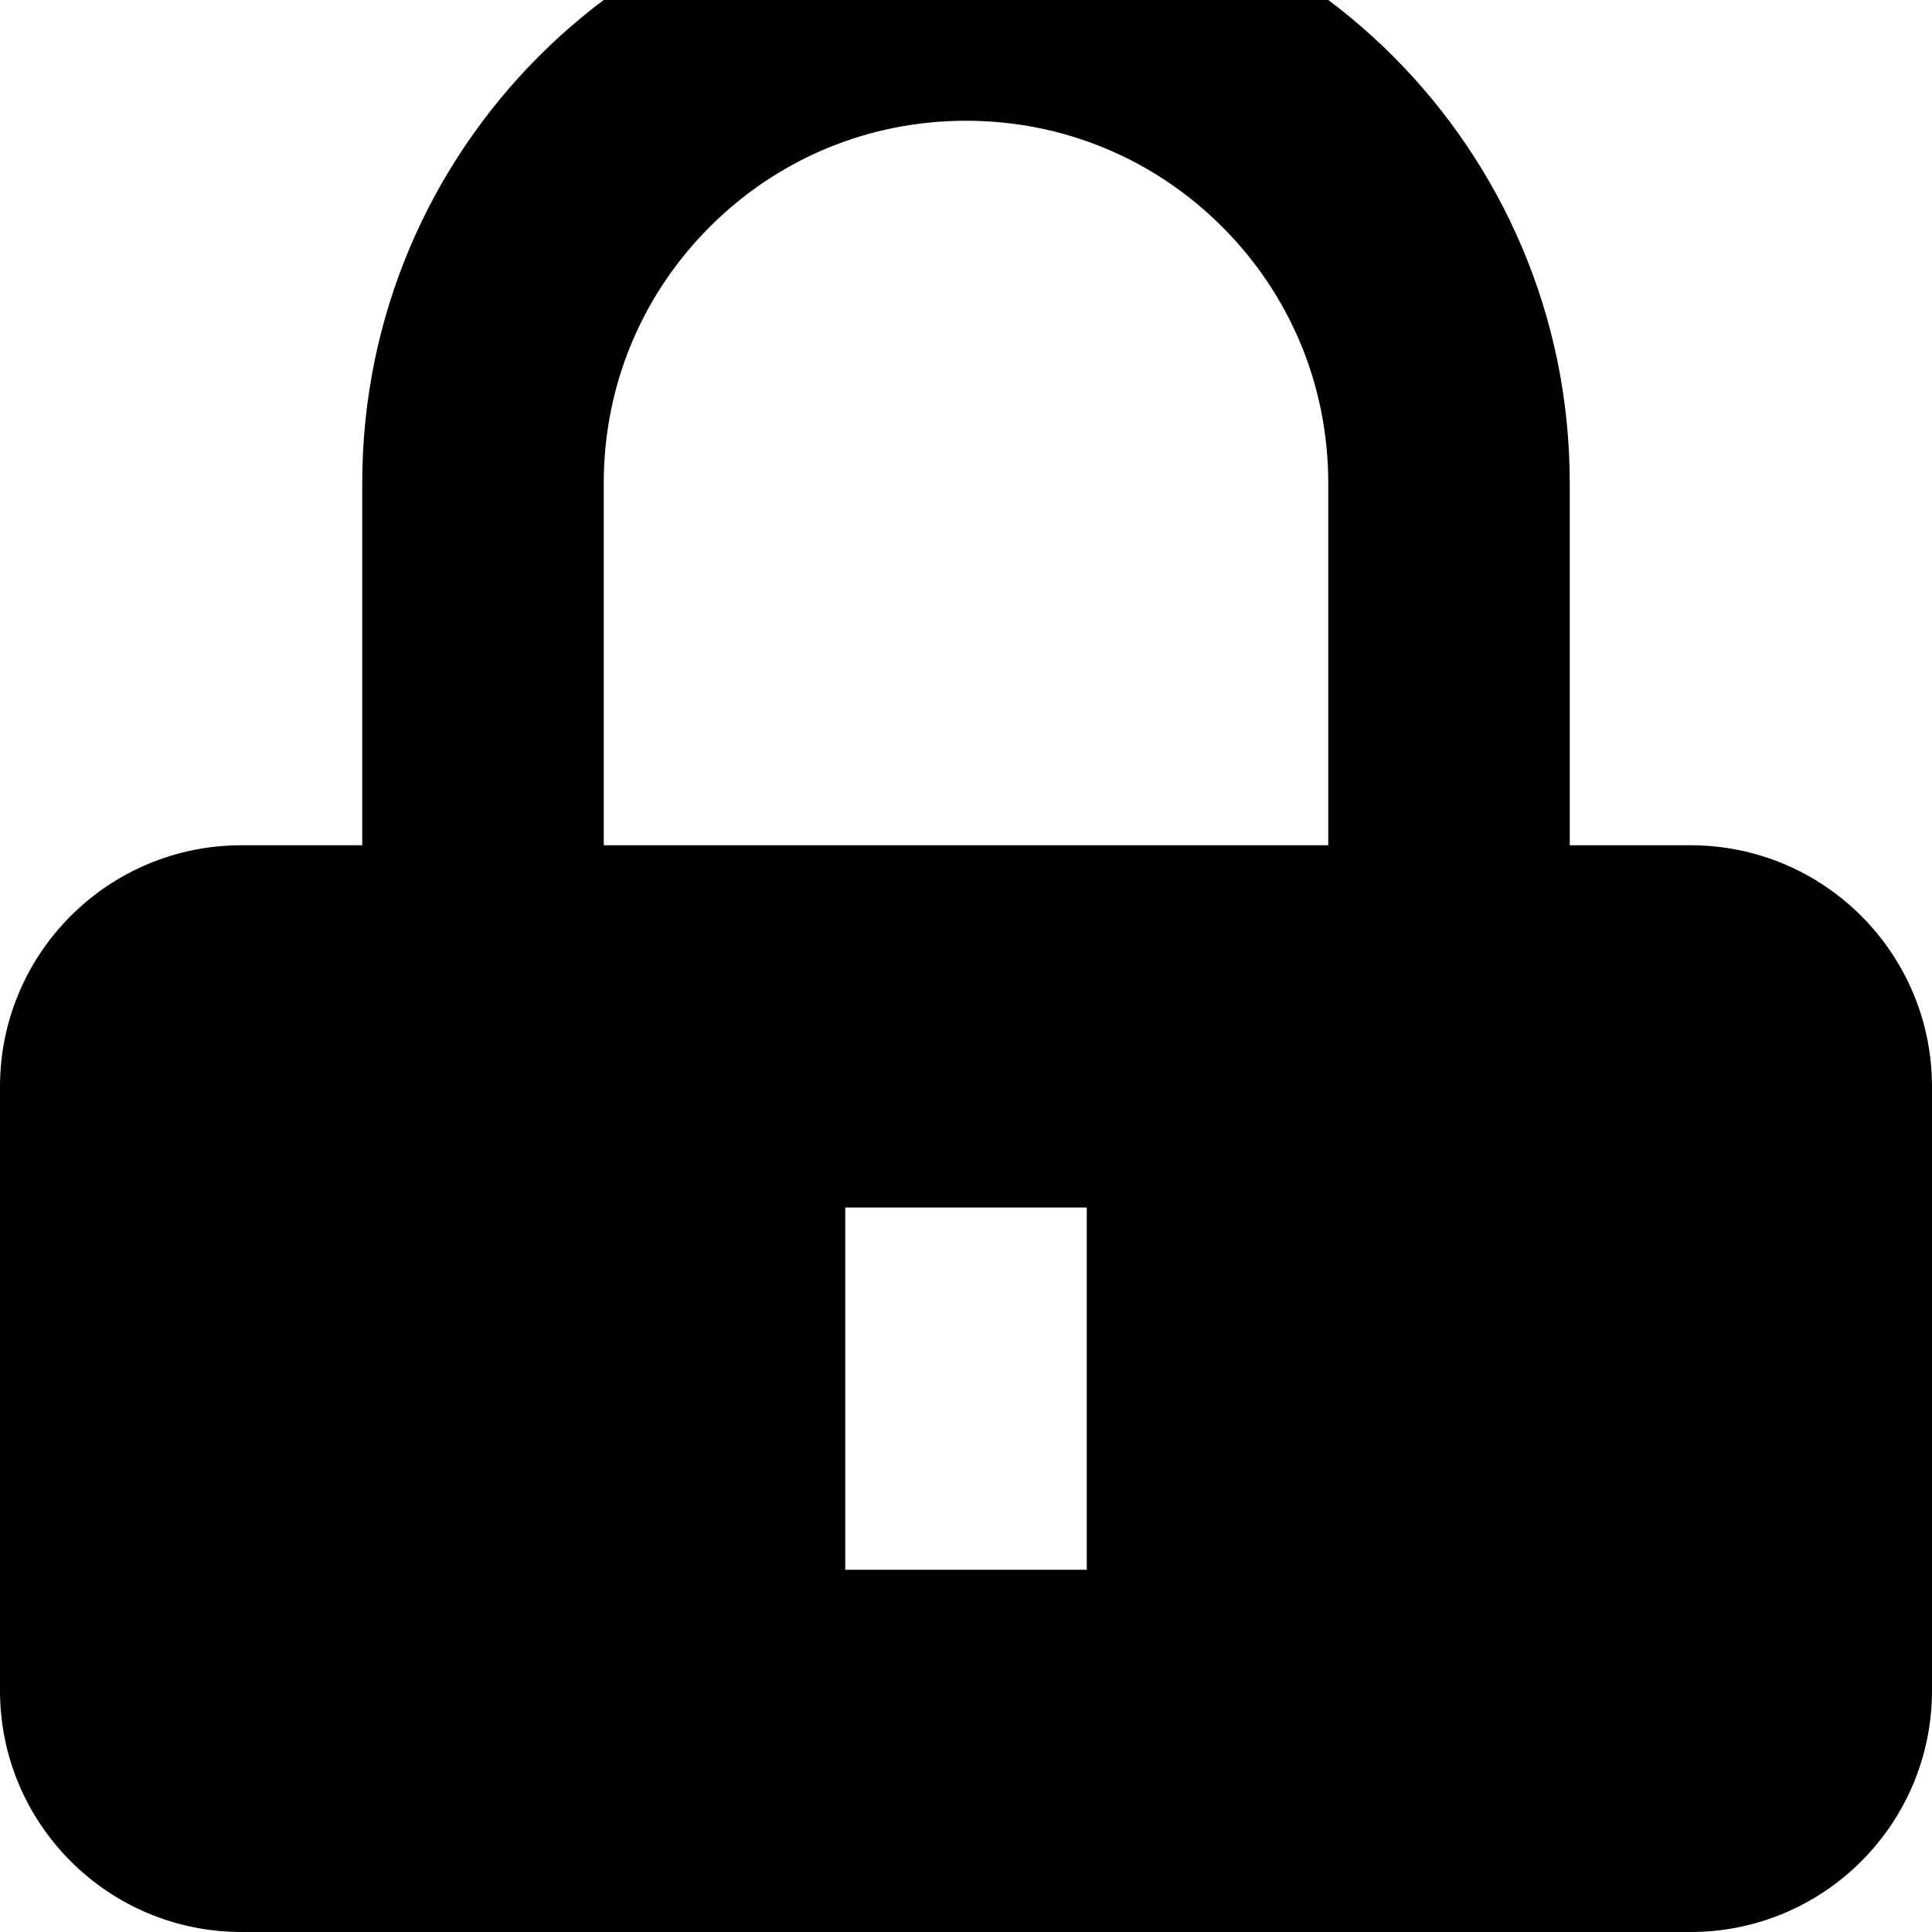
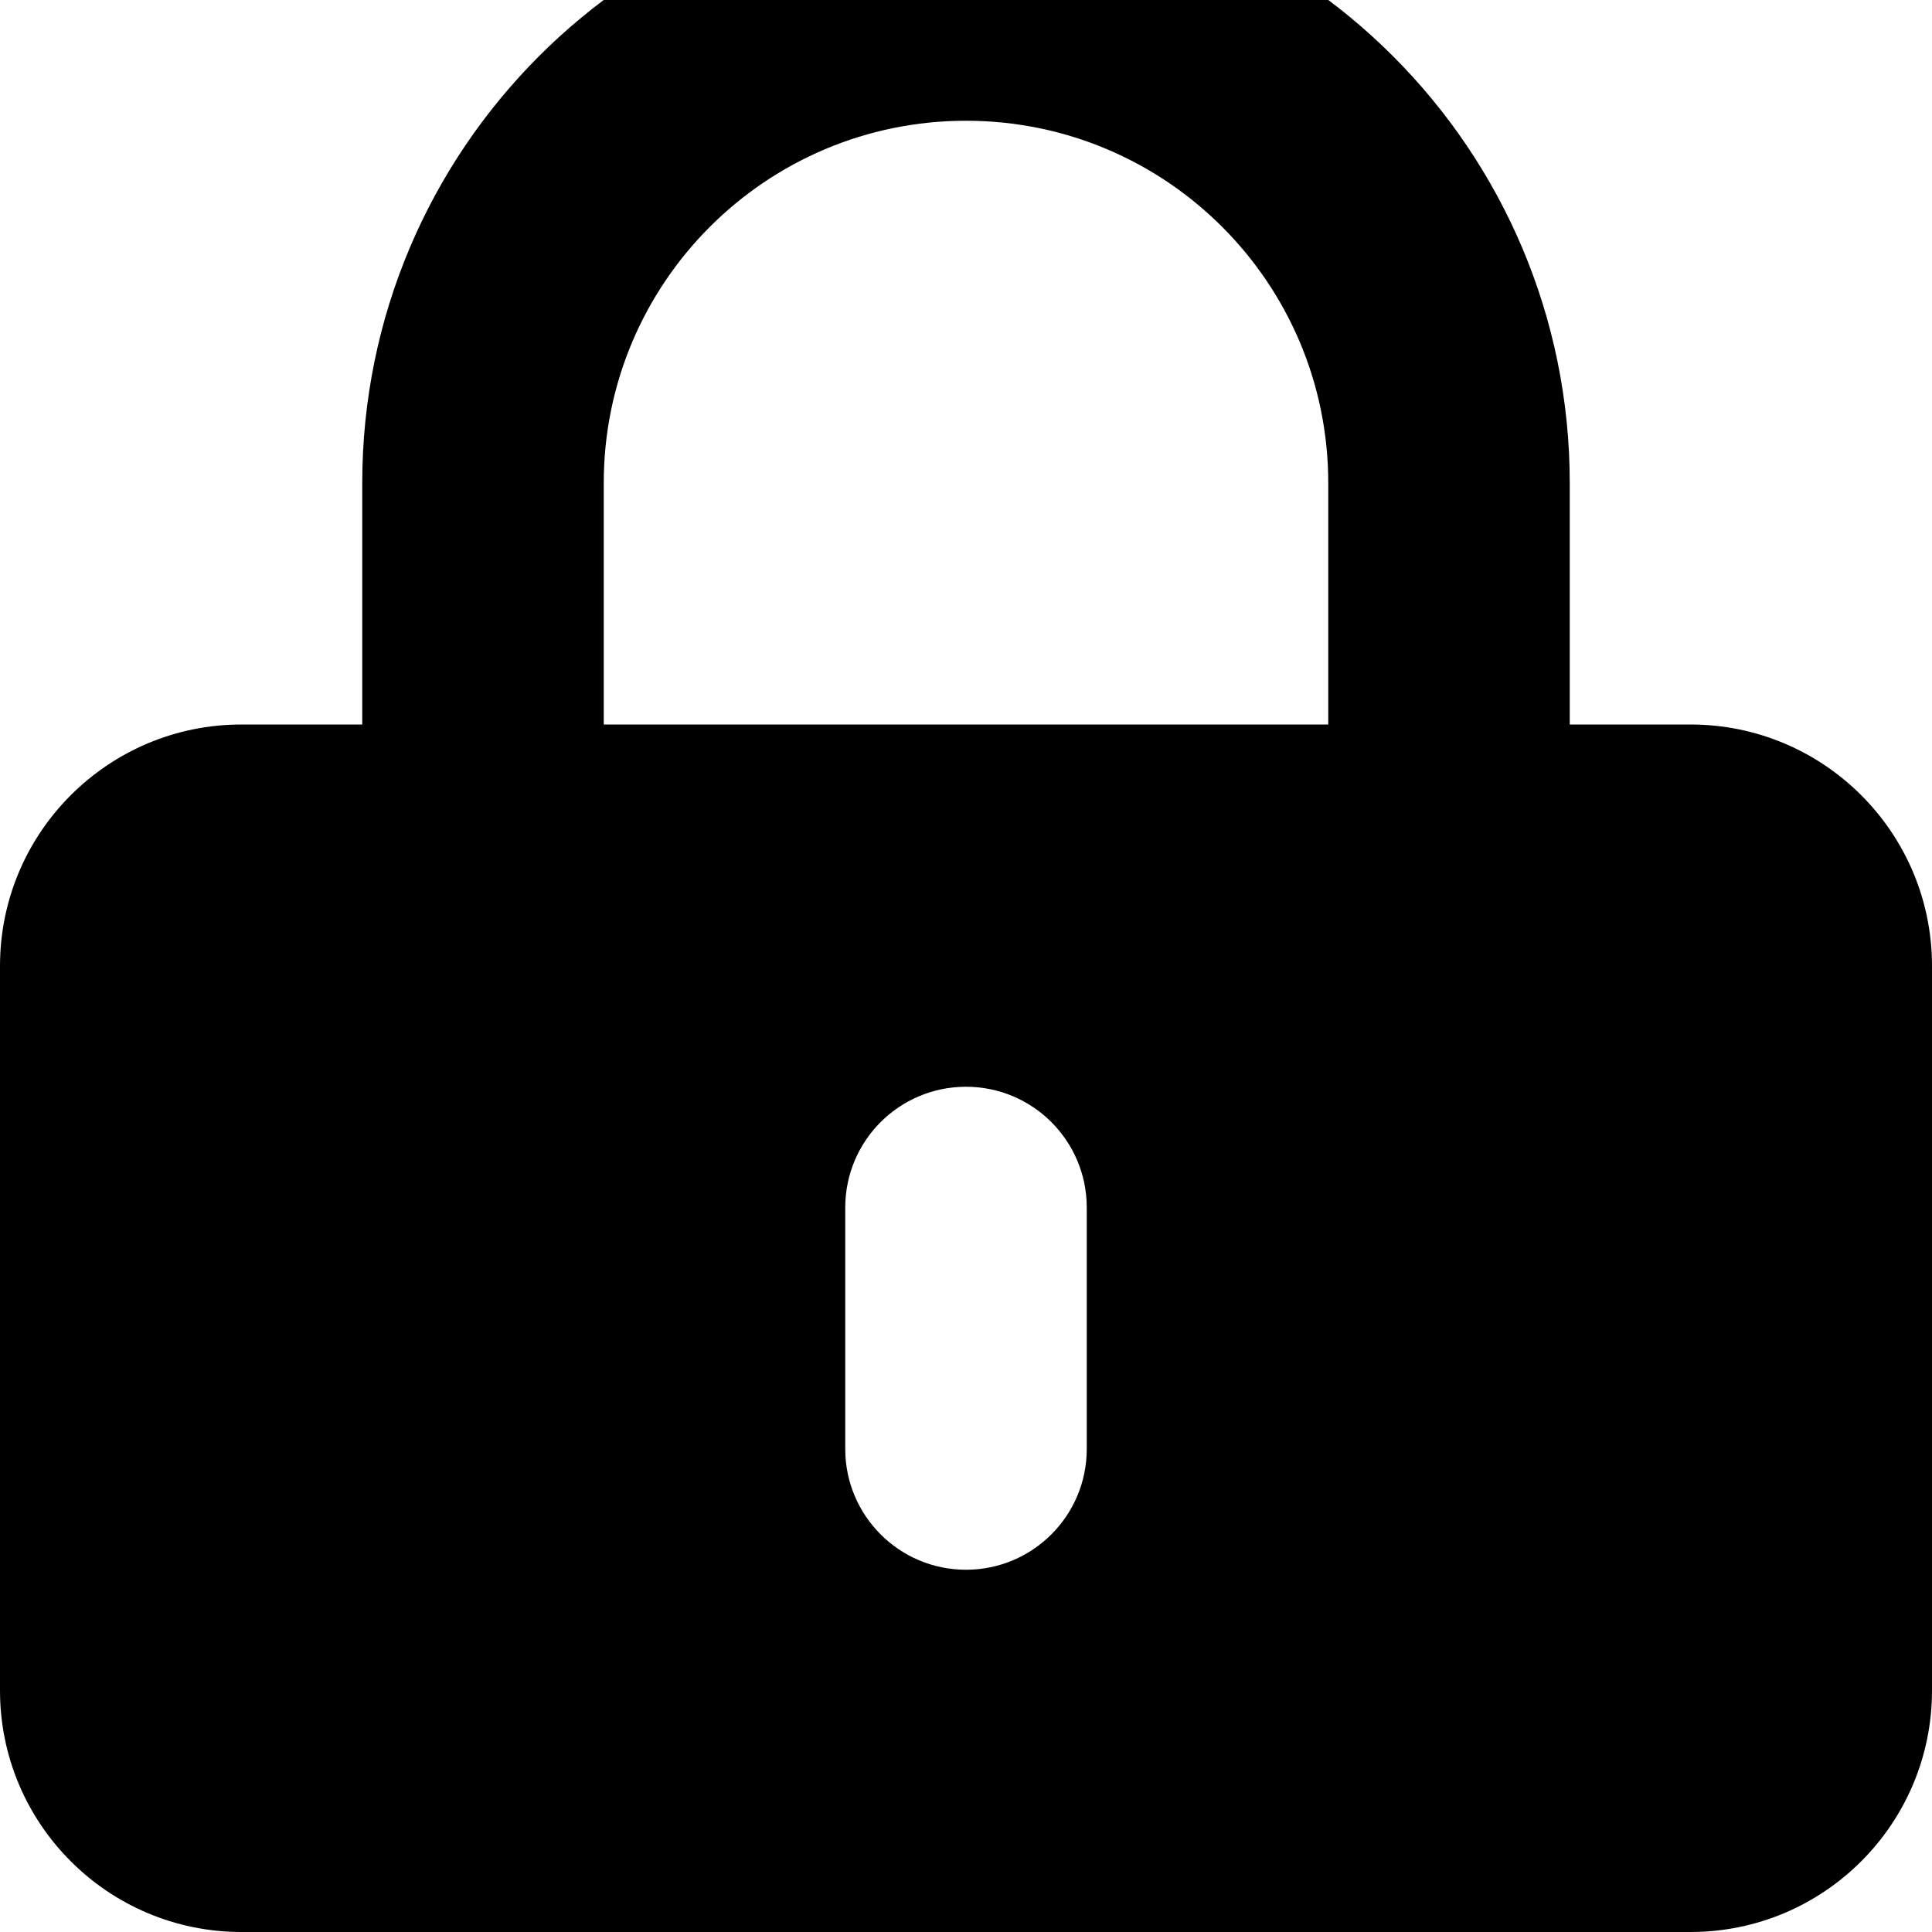
- <svg xmlns="http://www.w3.org/2000/svg" version="1.1" x="0px" y="0px" viewBox="0 0 960 960" enable-background="new 0 0 960 960" xml:space="preserve">
-   <g id="row-5">
- </g>
-   <g id="row-4">
-     <g id="markdown">
- 	</g>
-     <g id="mail_x5F_straight">
- 	</g>
-     <g id="info">
- 	</g>
-     <g id="folder">
- 	</g>
-     <g id="read-mail">
- 	</g>
-     <g id="person">
- 	</g>
-     <g id="eye">
- 	</g>
-     <g id="clear">
- 	</g>
-     <g id="arrow-right-rod">
- 	</g>
-     <g id="contract">
- 	</g>
-     <g id="expand">
- 	</g>
-     <g id="speaker-off">
- 	</g>
-     <g id="speaker-on">
- 	</g>
-     <g id="pause">
- 	</g>
-     <g id="play">
- 	</g>
+ <svg xmlns="http://www.w3.org/2000/svg" id="row-1" viewBox="0 0 960 960">
+   <g id="lock">
+     <path id="lock-2" data-name="lock" d="M840,360H780V240C780,74.31,645.69-60,480-60h0C314.31-60,180,74.31,180,240V360H120A120,120,0,0,0,0,480V840A120,120,0,0,0,120,960H840A120,120,0,0,0,960,840V480A120,120,0,0,0,840,360ZM540,720a60,60,0,0,1-60,60h0a60,60,0,0,1-60-60V600a60,60,0,0,1,60-60h0a60,60,0,0,1,60,60V720ZM660,360H300V240a180,180,0,0,1,360,0V360Z" />
  </g>
-   <g id="row-3">
-     <g id="circle-arrow">
- 	</g>
-     <g id="module">
- 	</g>
-     <g id="speedometer">
- 	</g>
-     <g id="calendar">
- 	</g>
-     <g id="data">
- 	</g>
-     <g id="code-file">
- 	</g>
-     <g id="gear">
- 	</g>
-     <g id="tint">
- 	</g>
-     <g id="dribbble">
- 	</g>
-     <g id="globe">
- 	</g>
-     <g id="github">
- 	</g>
-     <g id="facebook">
- 	</g>
-     <g id="twitter">
- 	</g>
-     <g id="skype">
- 	</g>
-     <g id="phone">
- 	</g>
-     <g id="mail">
- 	</g>
-   </g>
-   <g id="row-2">
-     <g id="liferay-logo-2">
- 	</g>
-     <g id="menu-content">
- 	</g>
-     <g id="streams">
- 	</g>
-     <g id="balloon-topic">
- 	</g>
-     <g id="groups">
- 	</g>
-     <g id="persons">
- 	</g>
-     <g id="house">
- 	</g>
-     <g id="liferay-logo">
- 	</g>
-     <g id="heart-full">
- 	</g>
-     <g id="confirm">
- 	</g>
-     <g id="send">
- 	</g>
-     <g id="arrow-left-rod">
- 	</g>
-     <g id="cancel_1_">
- 	</g>
-     <g id="plus">
- 	</g>
-   </g>
-   <g id="row-1">
-     <g id="bullhorn">
- 	</g>
-     <g id="link">
- 	</g>
-     <g id="pen">
- 	</g>
-     <g id="bell">
- 	</g>
-     <g id="magnifier">
- 	</g>
-     <g id="menu">
- 	</g>
-     <g id="ellipsis">
- 	</g>
-     <g id="balloon-comment">
- 	</g>
-     <g id="heart-fill">
- 	</g>
-     <g id="heart">
- 	</g>
-     <g id="camera">
- 	</g>
-     <g id="blank">
-       <path d="M840,420h-60V240C780,74.3,645.7-60,480-60h0C314.3-60,180,74.3,180,240v180h-60C53.7,420,0,473.7,0,540v300    c0,66.3,53.7,120,120,120h720c66.3,0,120-53.7,120-120V540C960,473.7,906.3,420,840,420z M300,240c0-48.1,18.7-93.3,52.7-127.3    c34-34,79.2-52.7,127.3-52.7c48.1,0,93.3,18.7,127.3,52.7S660,191.9,660,240v180H300V240z M540,780H420V600h120V780z" />
-     </g>
-     <g id="star">
- 	</g>
-   </g>
-   <g id="guides">
- </g>
</svg>
